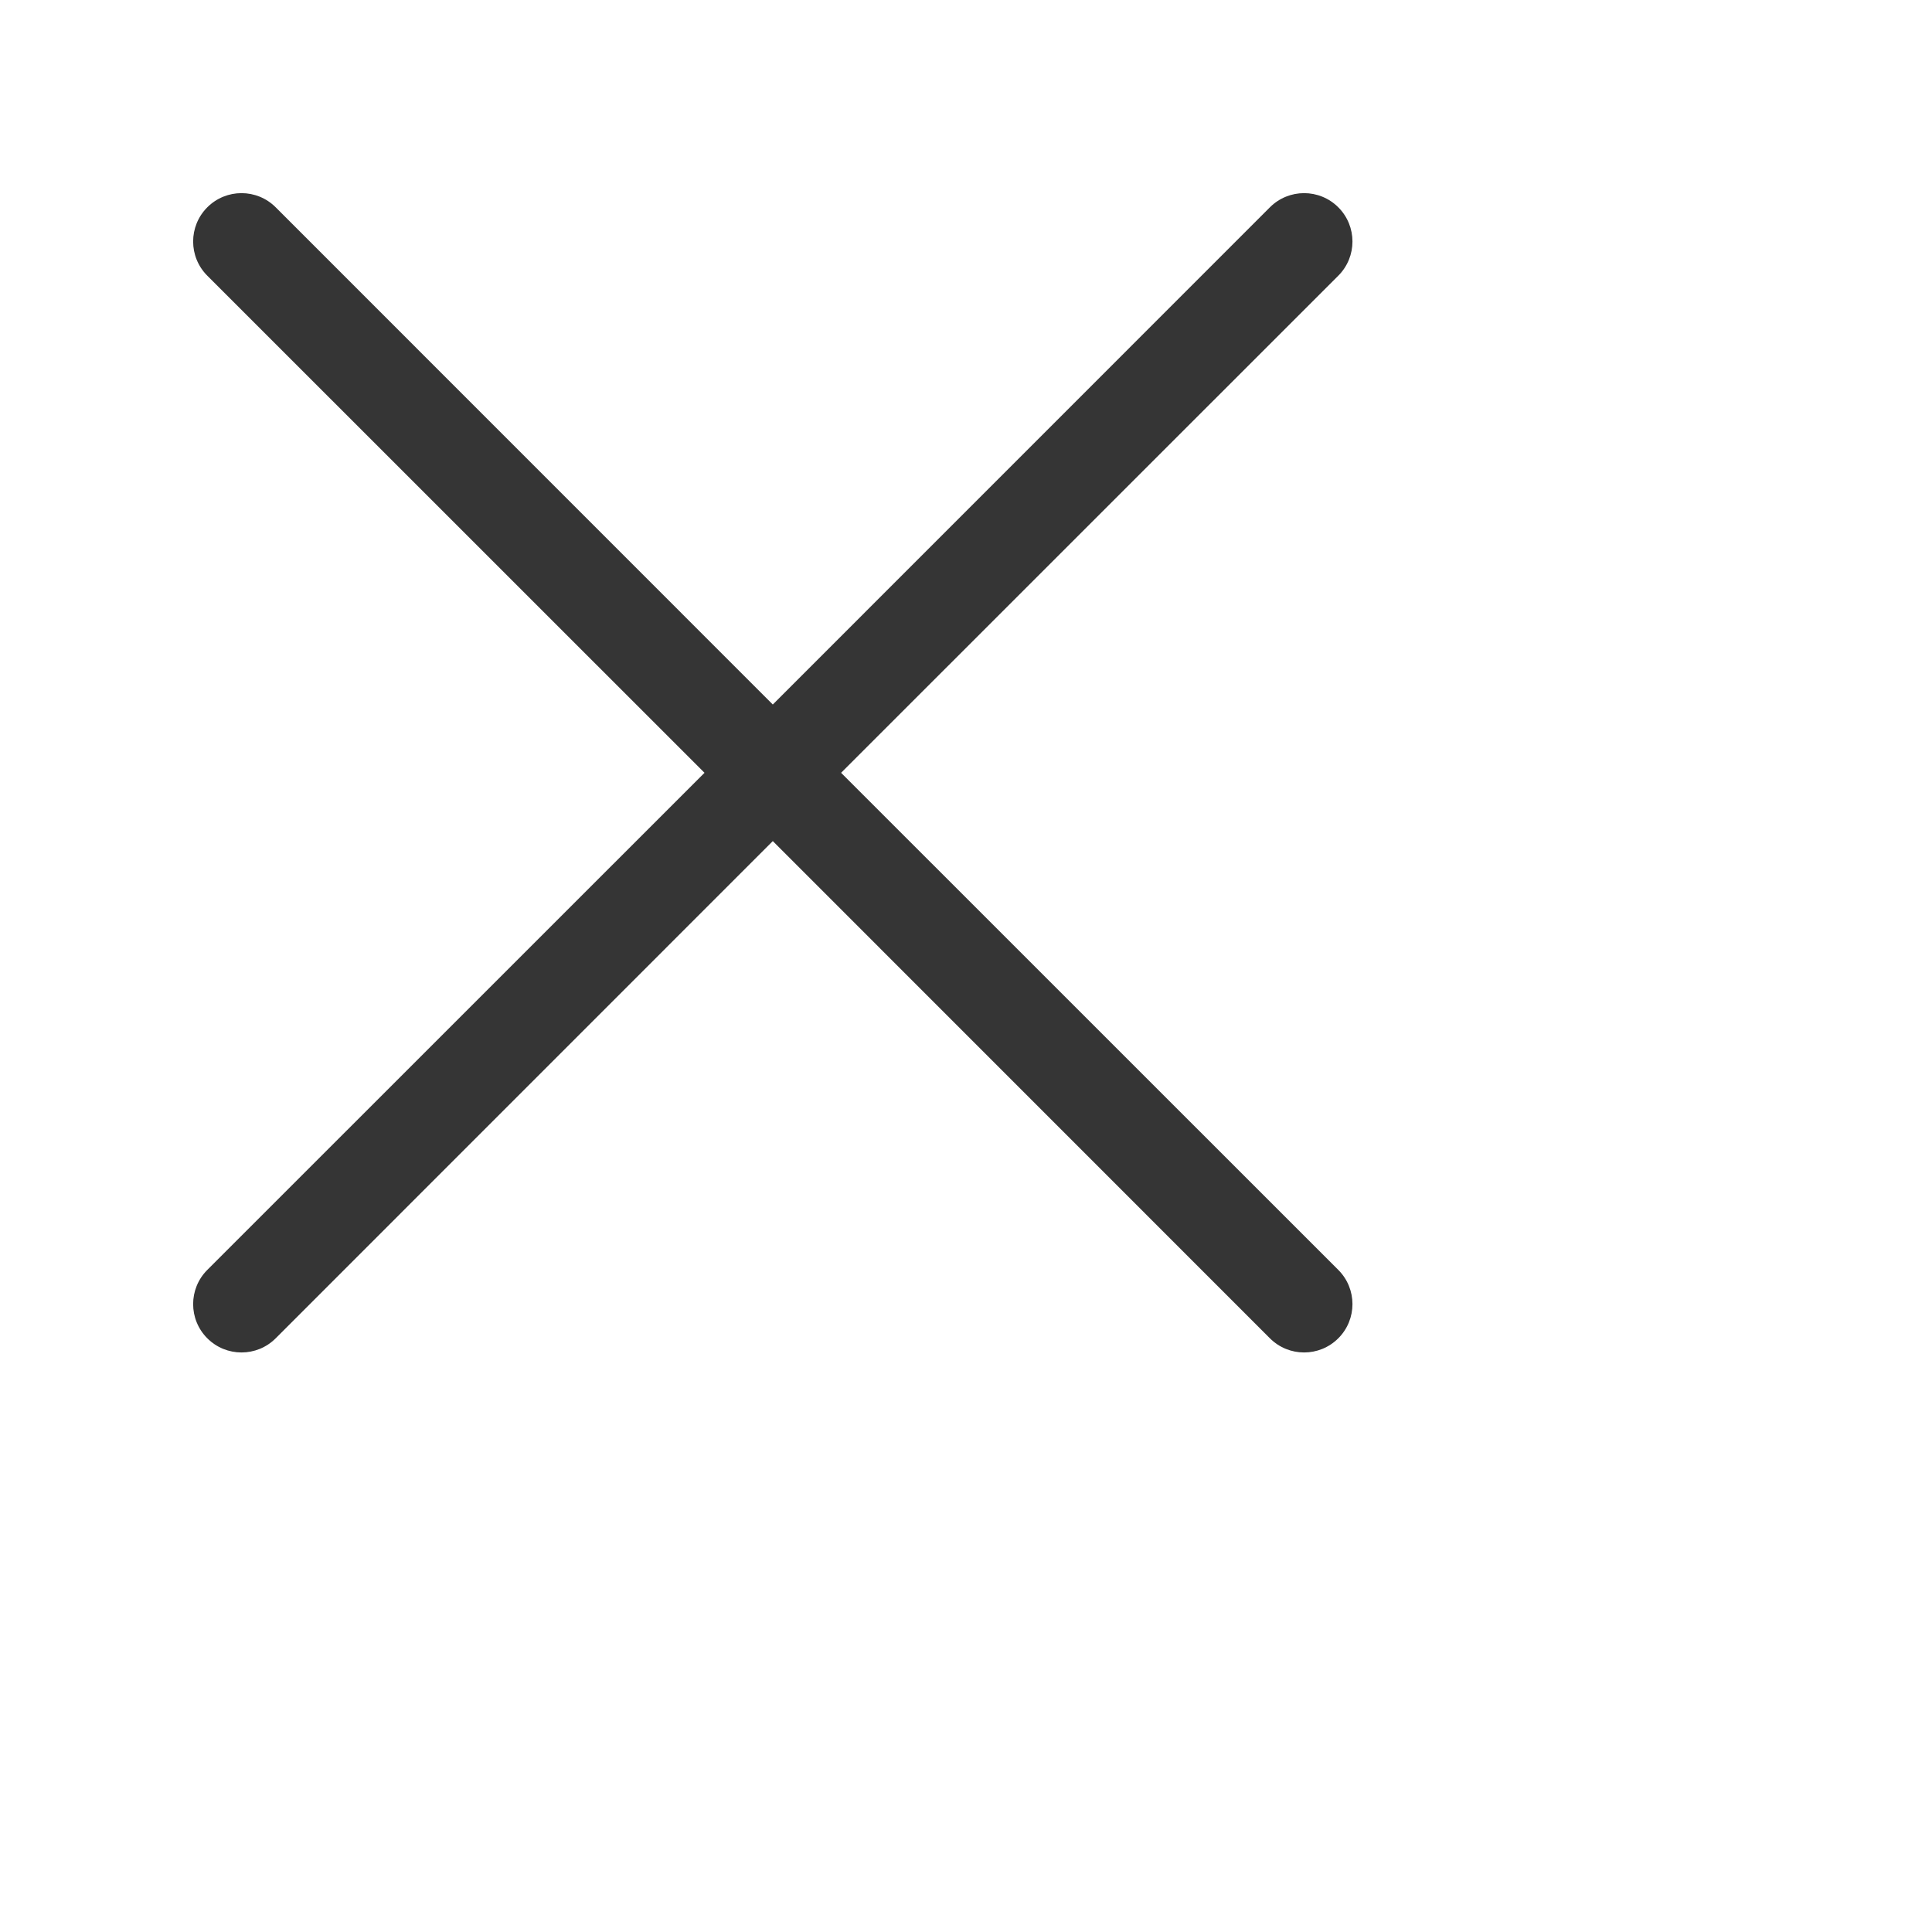
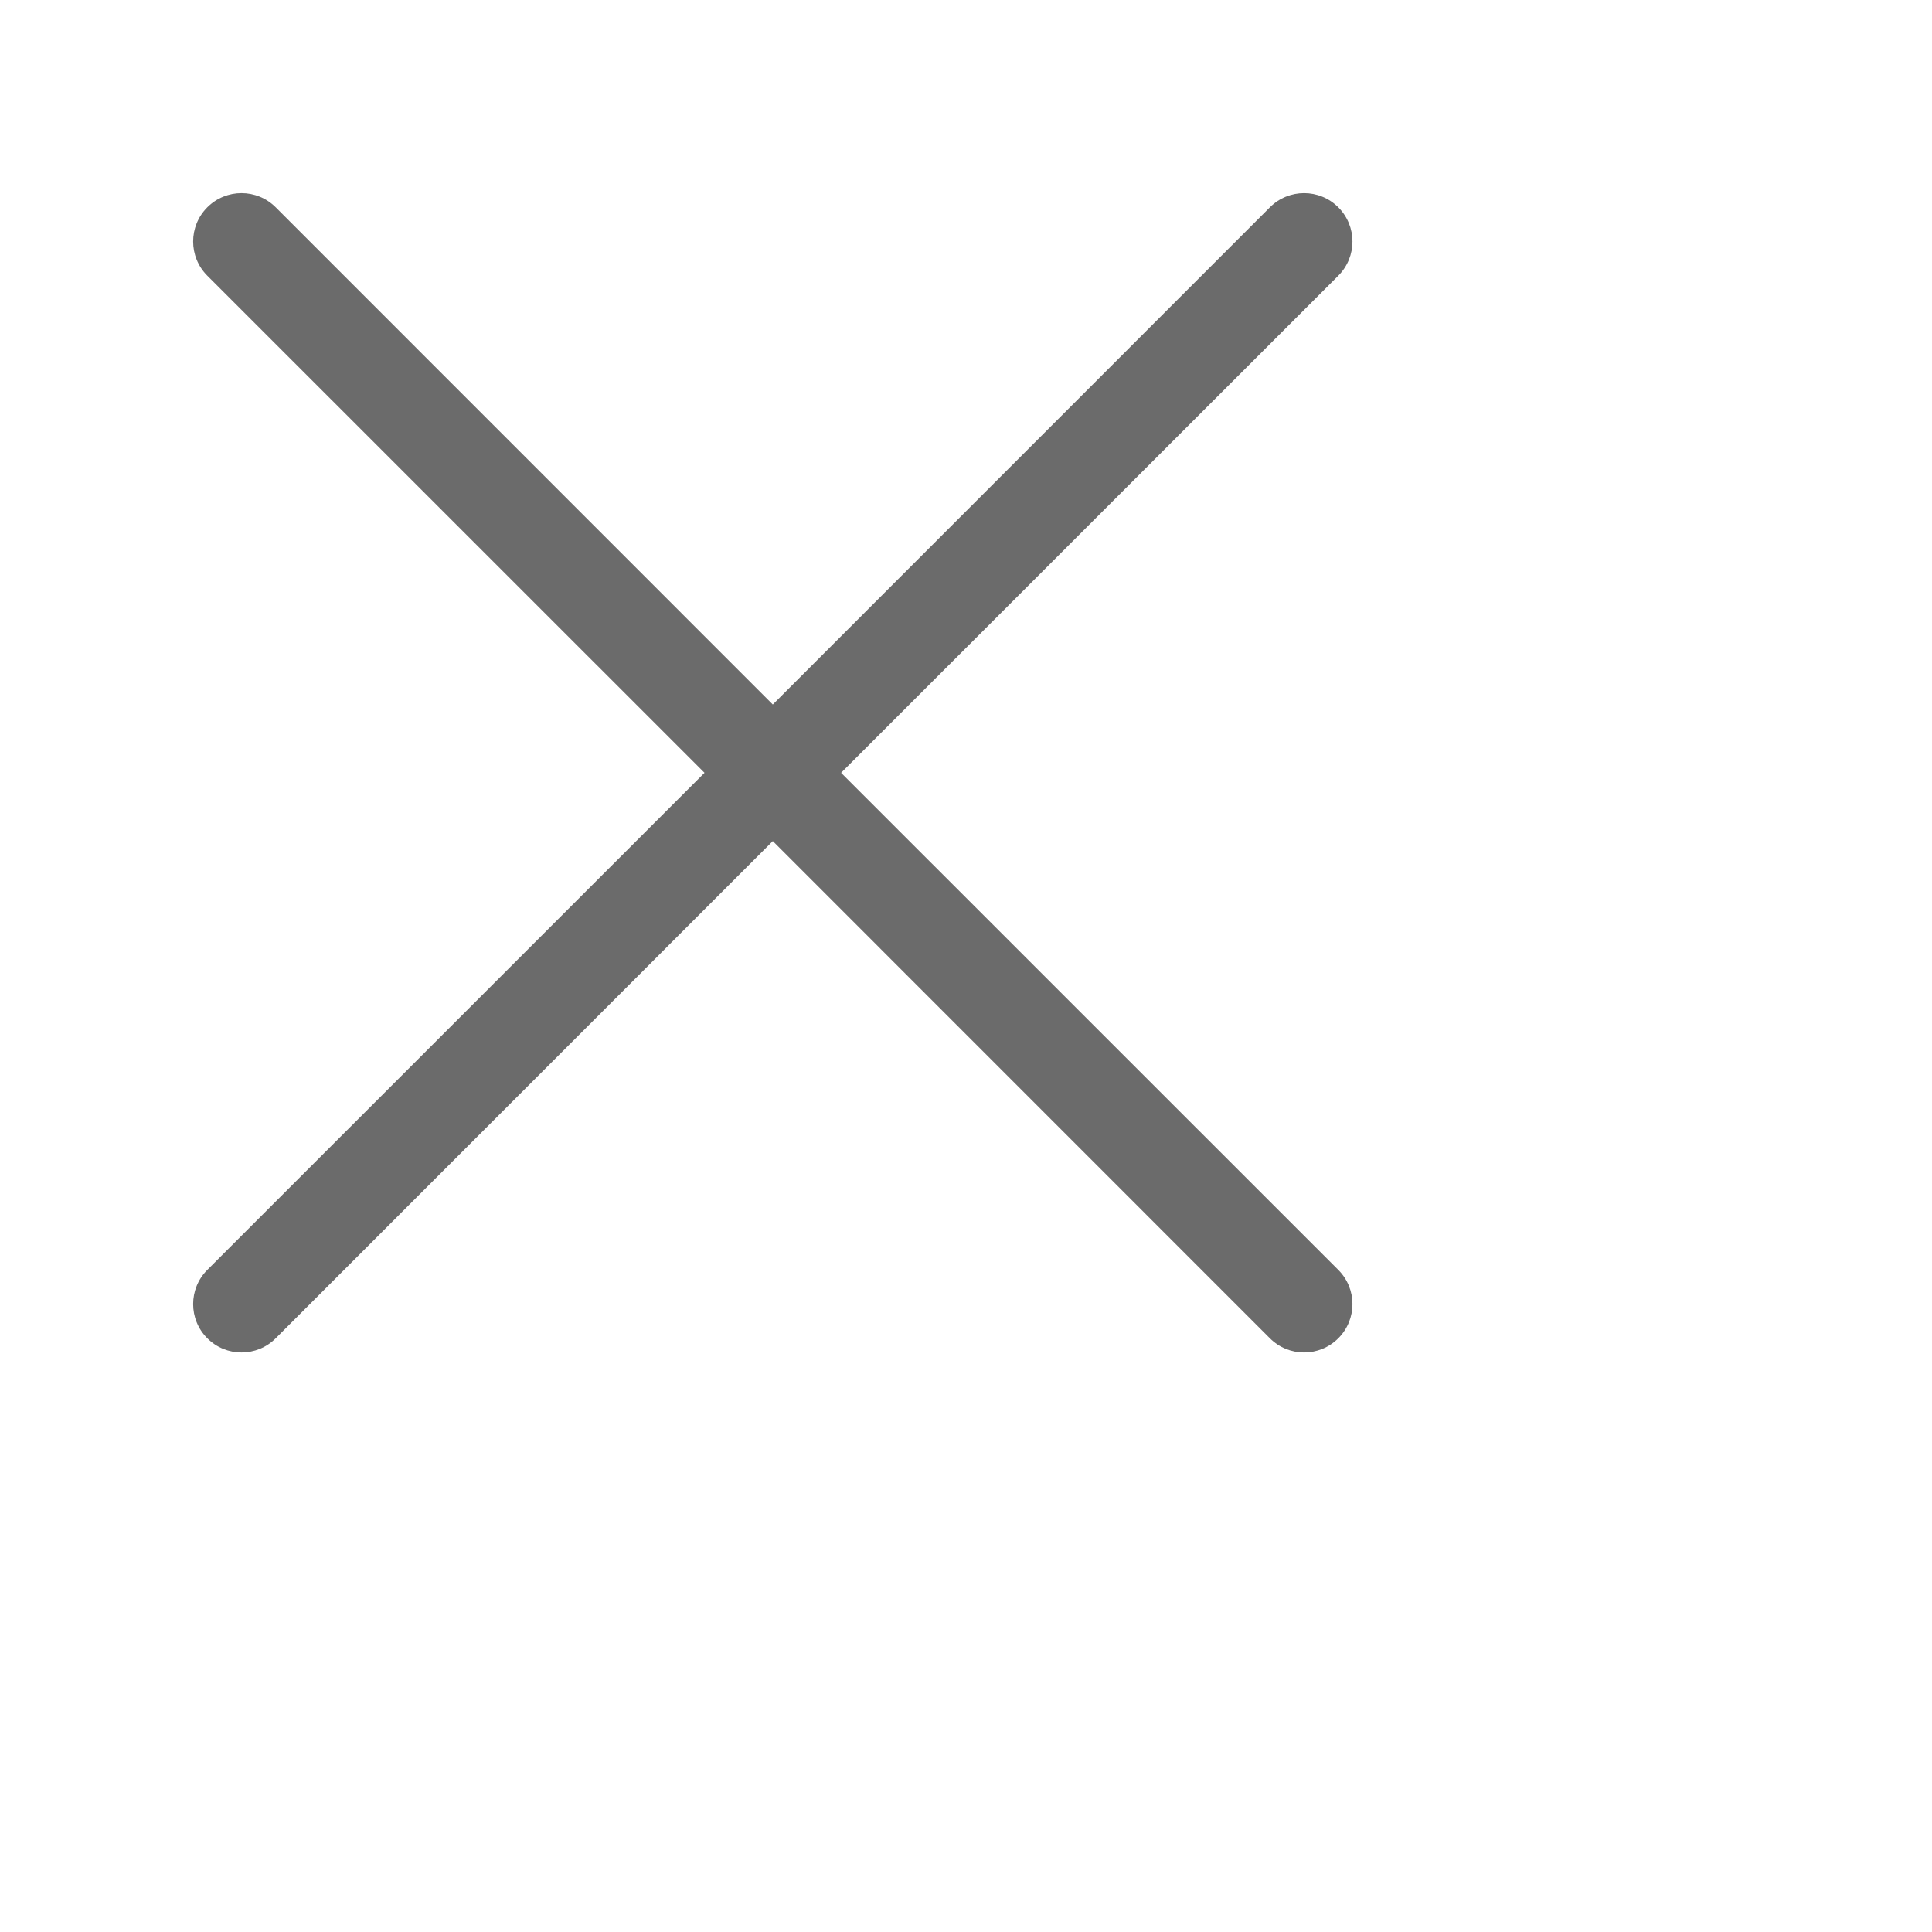
- <svg xmlns="http://www.w3.org/2000/svg" width="20" height="20" fill="#353535" class="bi bi-x-lg" viewBox="0 0 20 20">
+ <svg xmlns="http://www.w3.org/2000/svg" width="20" height="20" fill="#6b6b6b" class="bi bi-x-lg" viewBox="0 0 20 20">
  <path d="M2.146 2.854a.5.5 0 1 1 .708-.708L8 7.293l5.146-5.147a.5.5 0 0 1 .708.708L8.707 8l5.147 5.146a.5.5 0 0 1-.708.708L8 8.707l-5.146 5.147a.5.5 0 0 1-.708-.708L7.293 8 2.146 2.854Z" />
</svg>
